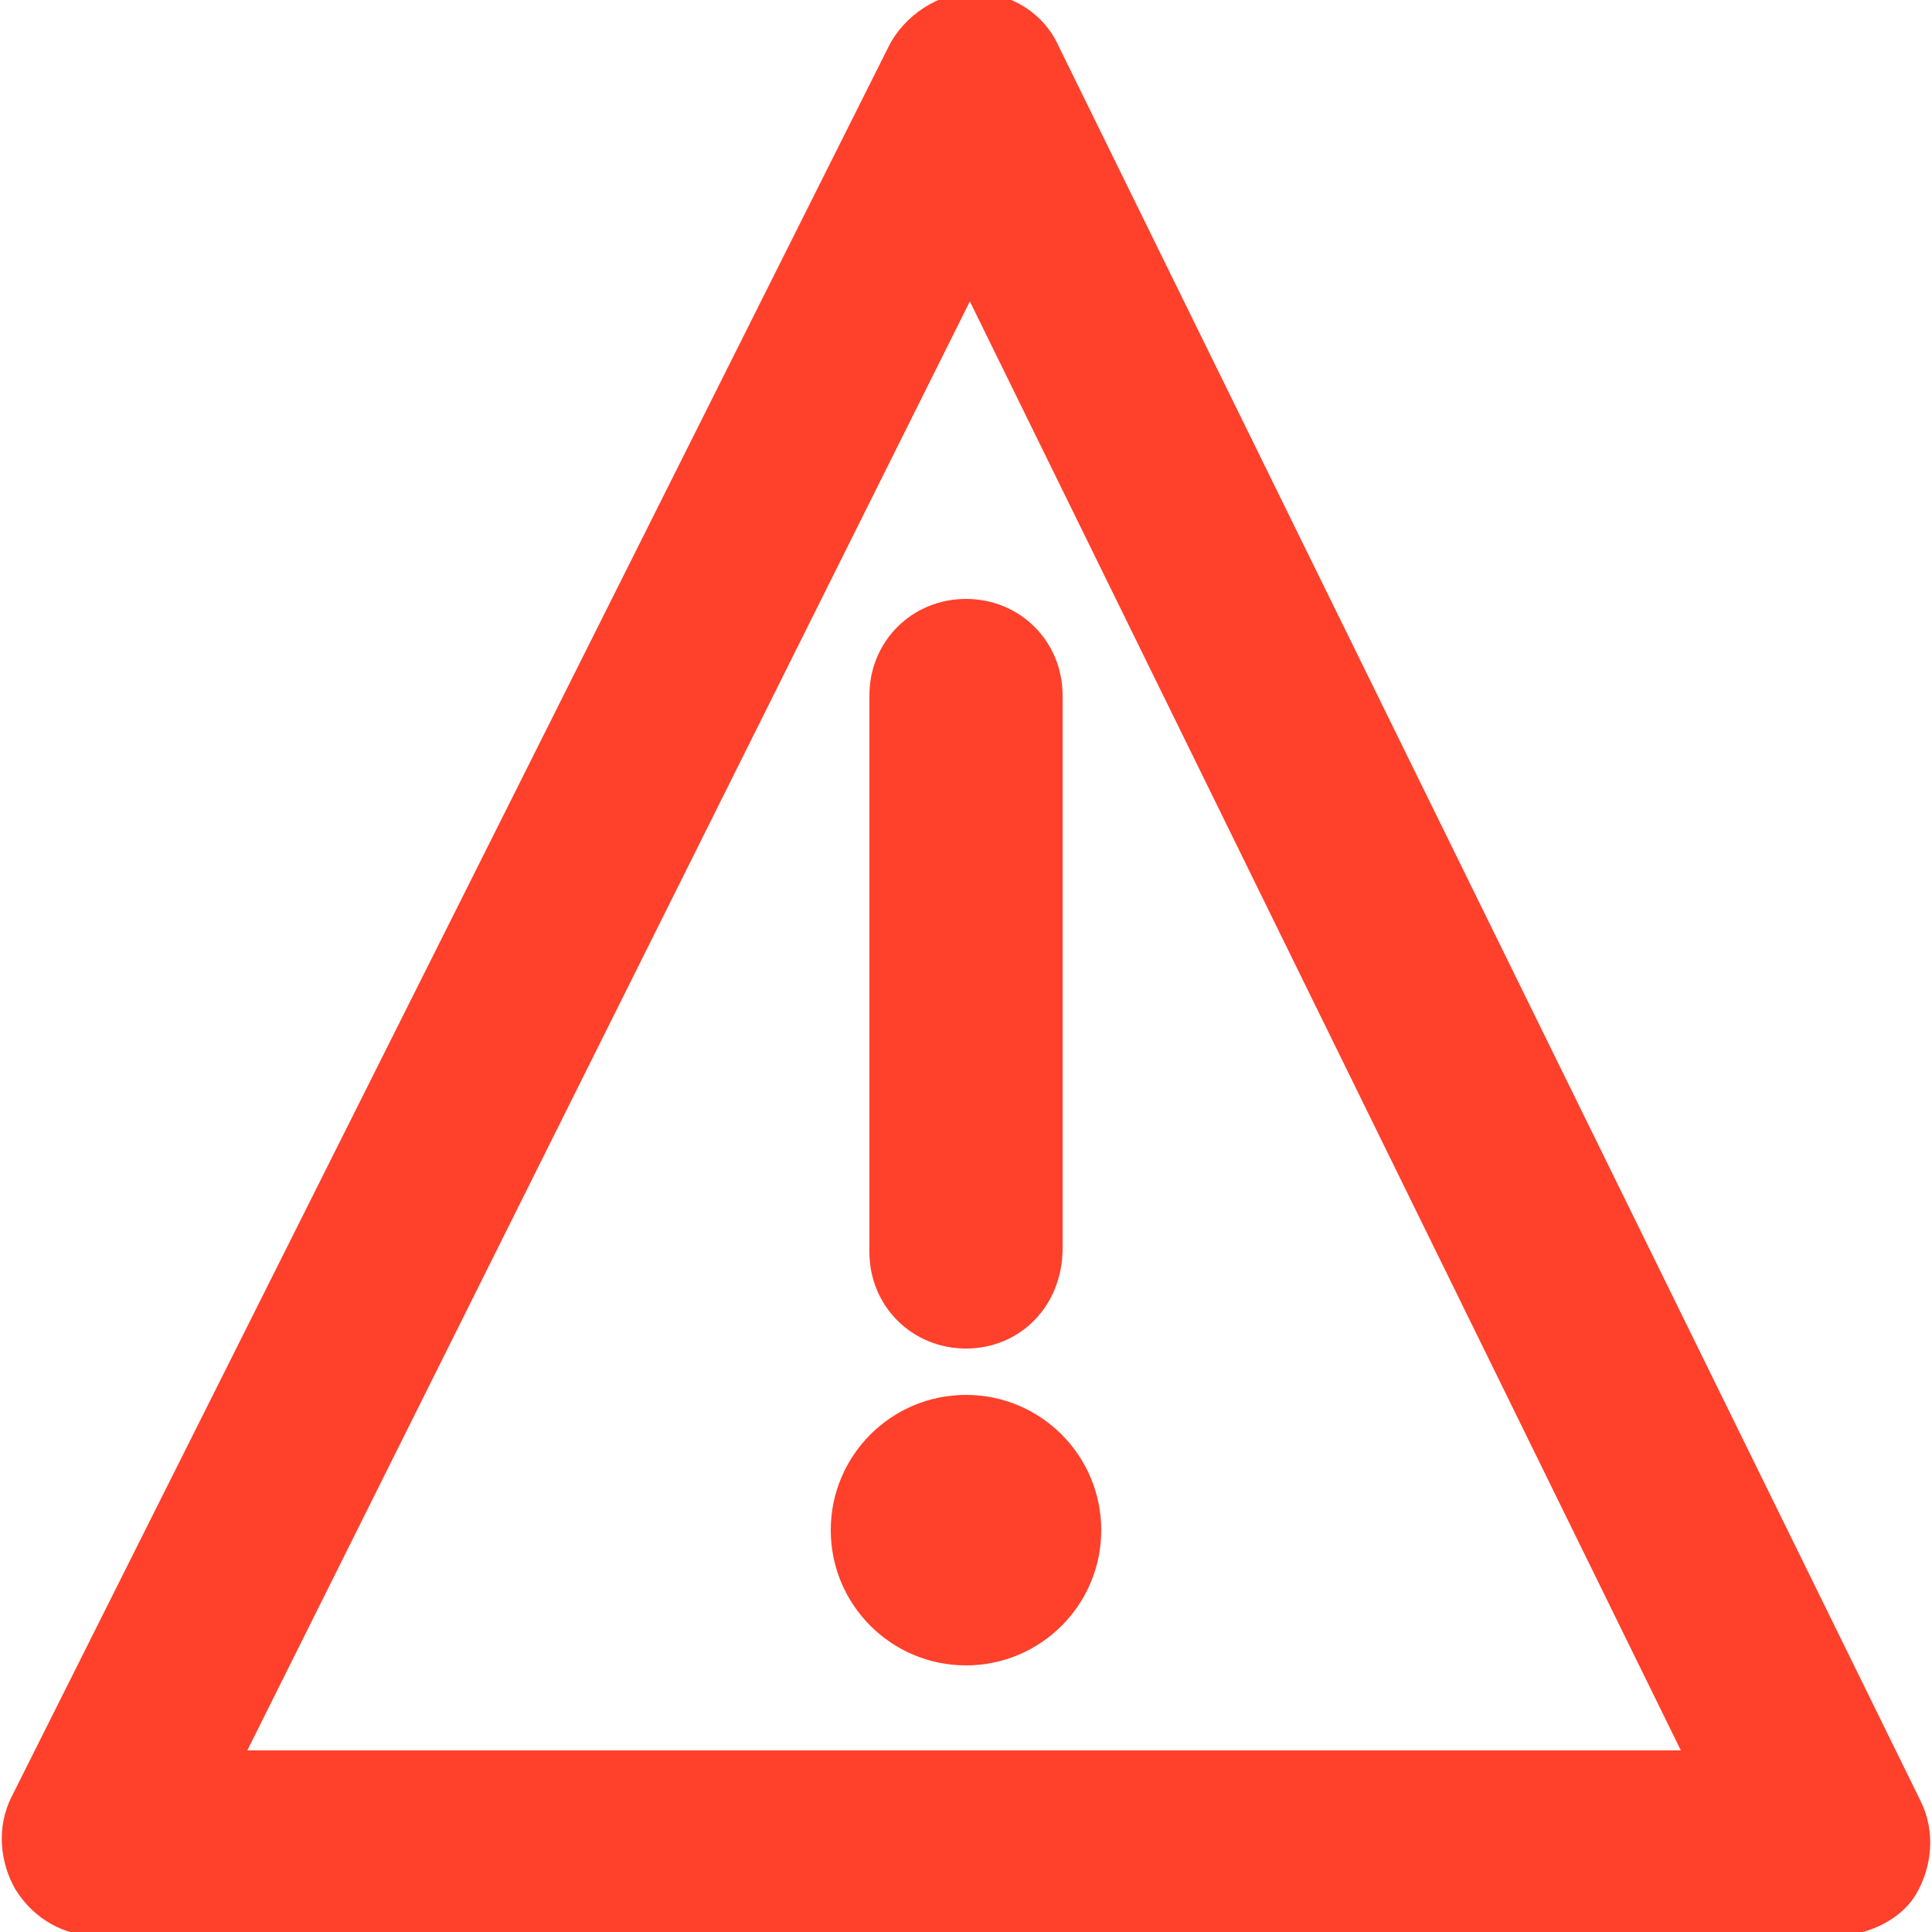
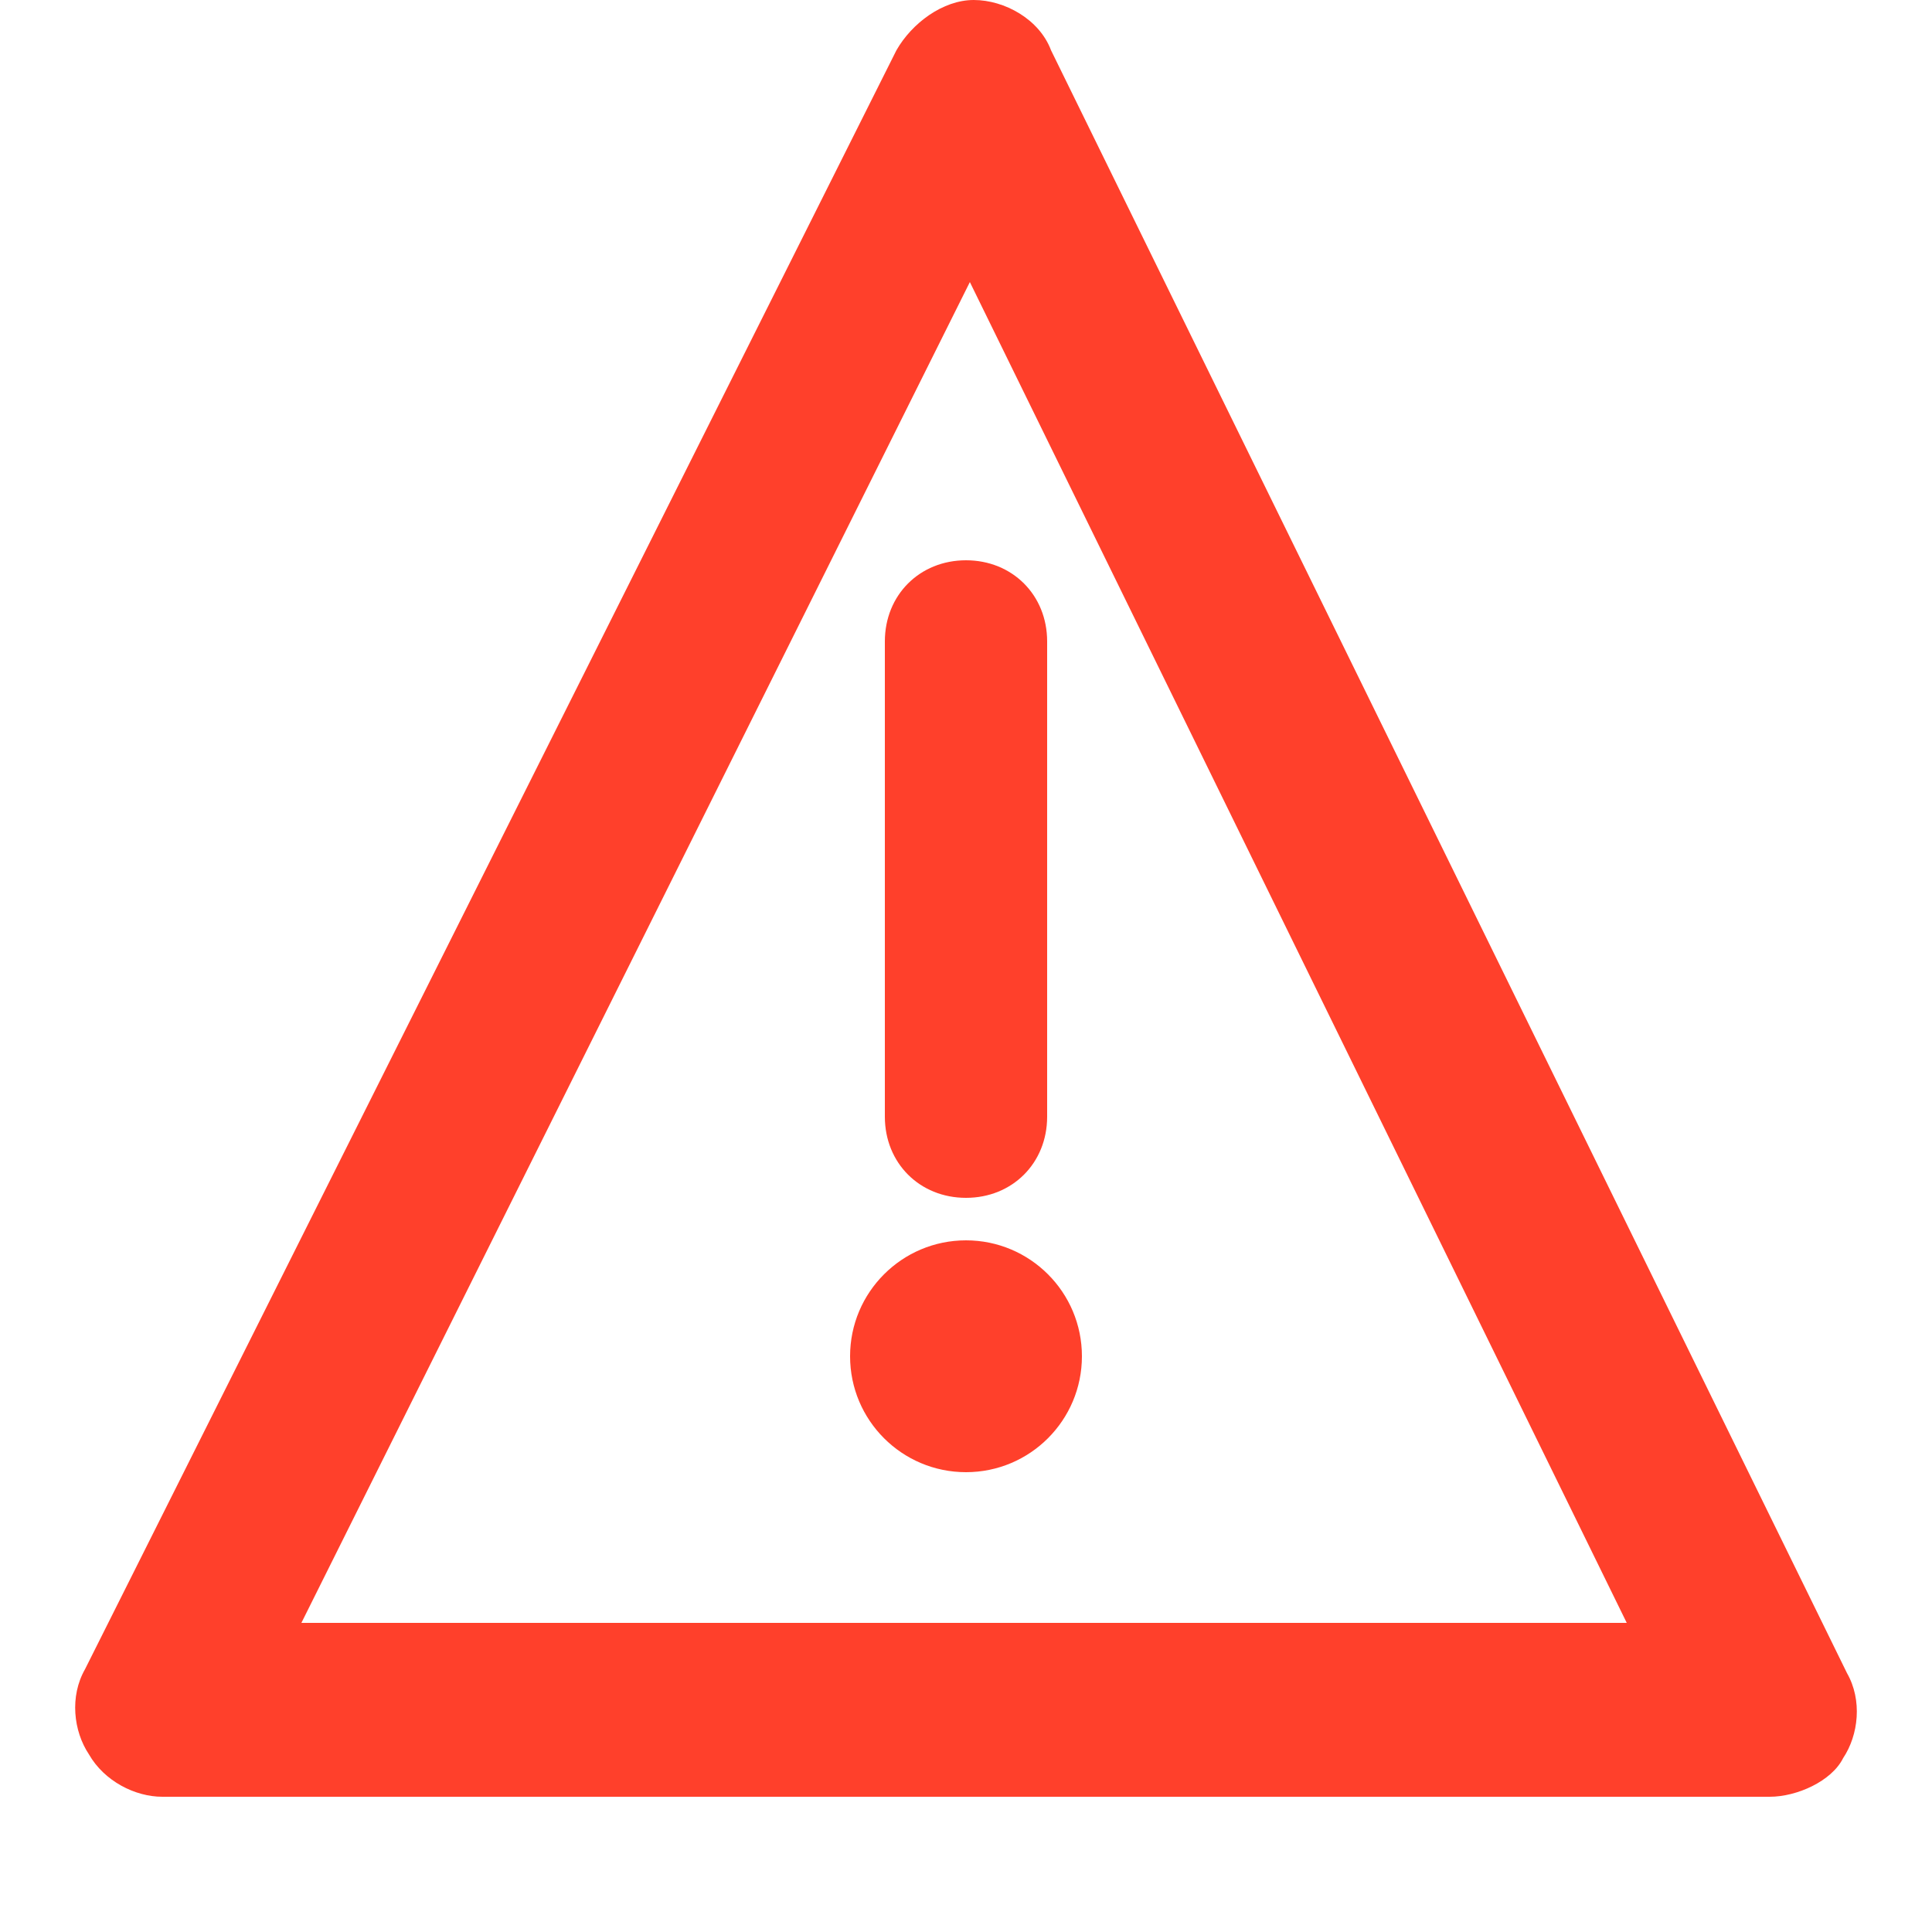
<svg xmlns="http://www.w3.org/2000/svg" version="1.1" id="Capa_1" x="0px" y="0px" viewBox="0 0 50 50" style="enable-background:new 0 0 50 50;" xml:space="preserve">
  <style type="text/css">
	.st0{fill:#FF402B;}
</style>
  <g>
-     <circle class="st0" cx="25" cy="39.6" r="3.5" />
+     <g>
+       <path class="st0" d="M45.8,46.5H4.2c-0.7,0-1.5-0.4-1.9-1.1c-0.4-0.6-0.5-1.5-0.1-2.2l21-41.9c0.4-0.7,1.2-1.3,2-1.3l0,0    c0.8,0,1.7,0.5,2,1.3l20.6,42c0.4,0.7,0.3,1.6-0.1,2.2C47.4,46.1,46.5,46.5,45.8,46.5z M7.8,42h34.3l-17-34.7L7.8,42z" />
+     </g>
+     <g>
+       <g>
+         <circle class="st0" cx="25" cy="35.1" r="3" />
+       </g>
+       <path class="st0" d="M25,31c-1.2,0-2.1-0.9-2.1-2.1V16.6c0-1.2,0.9-2.1,2.1-2.1s2.1,0.9,2.1,2.1v12.3C27.1,30.1,26.2,31,25,31z" />
+     </g>
  </g>
-   <g>
-     <path class="st0" d="M47.5,50.1h-45c-0.8,0-1.6-0.4-2.1-1.2c-0.4-0.7-0.5-1.6-0.1-2.4L23,1.2c0.4-0.8,1.3-1.4,2.2-1.4c0,0,0,0,0,0   c0.9,0,1.8,0.5,2.2,1.4l22.3,45.4c0.4,0.8,0.3,1.7-0.1,2.4S48.3,50.1,47.5,50.1z M6.4,45.3h37.1L25.1,7.8L6.4,45.3z" />
-   </g>
-   <path class="st0" d="M25,34.9c-1.4,0-2.5-1.1-2.5-2.5V18c0-1.4,1.1-2.5,2.5-2.5s2.5,1.1,2.5,2.5v14.3C27.5,33.8,26.4,34.9,25,34.9z" />
</svg>
